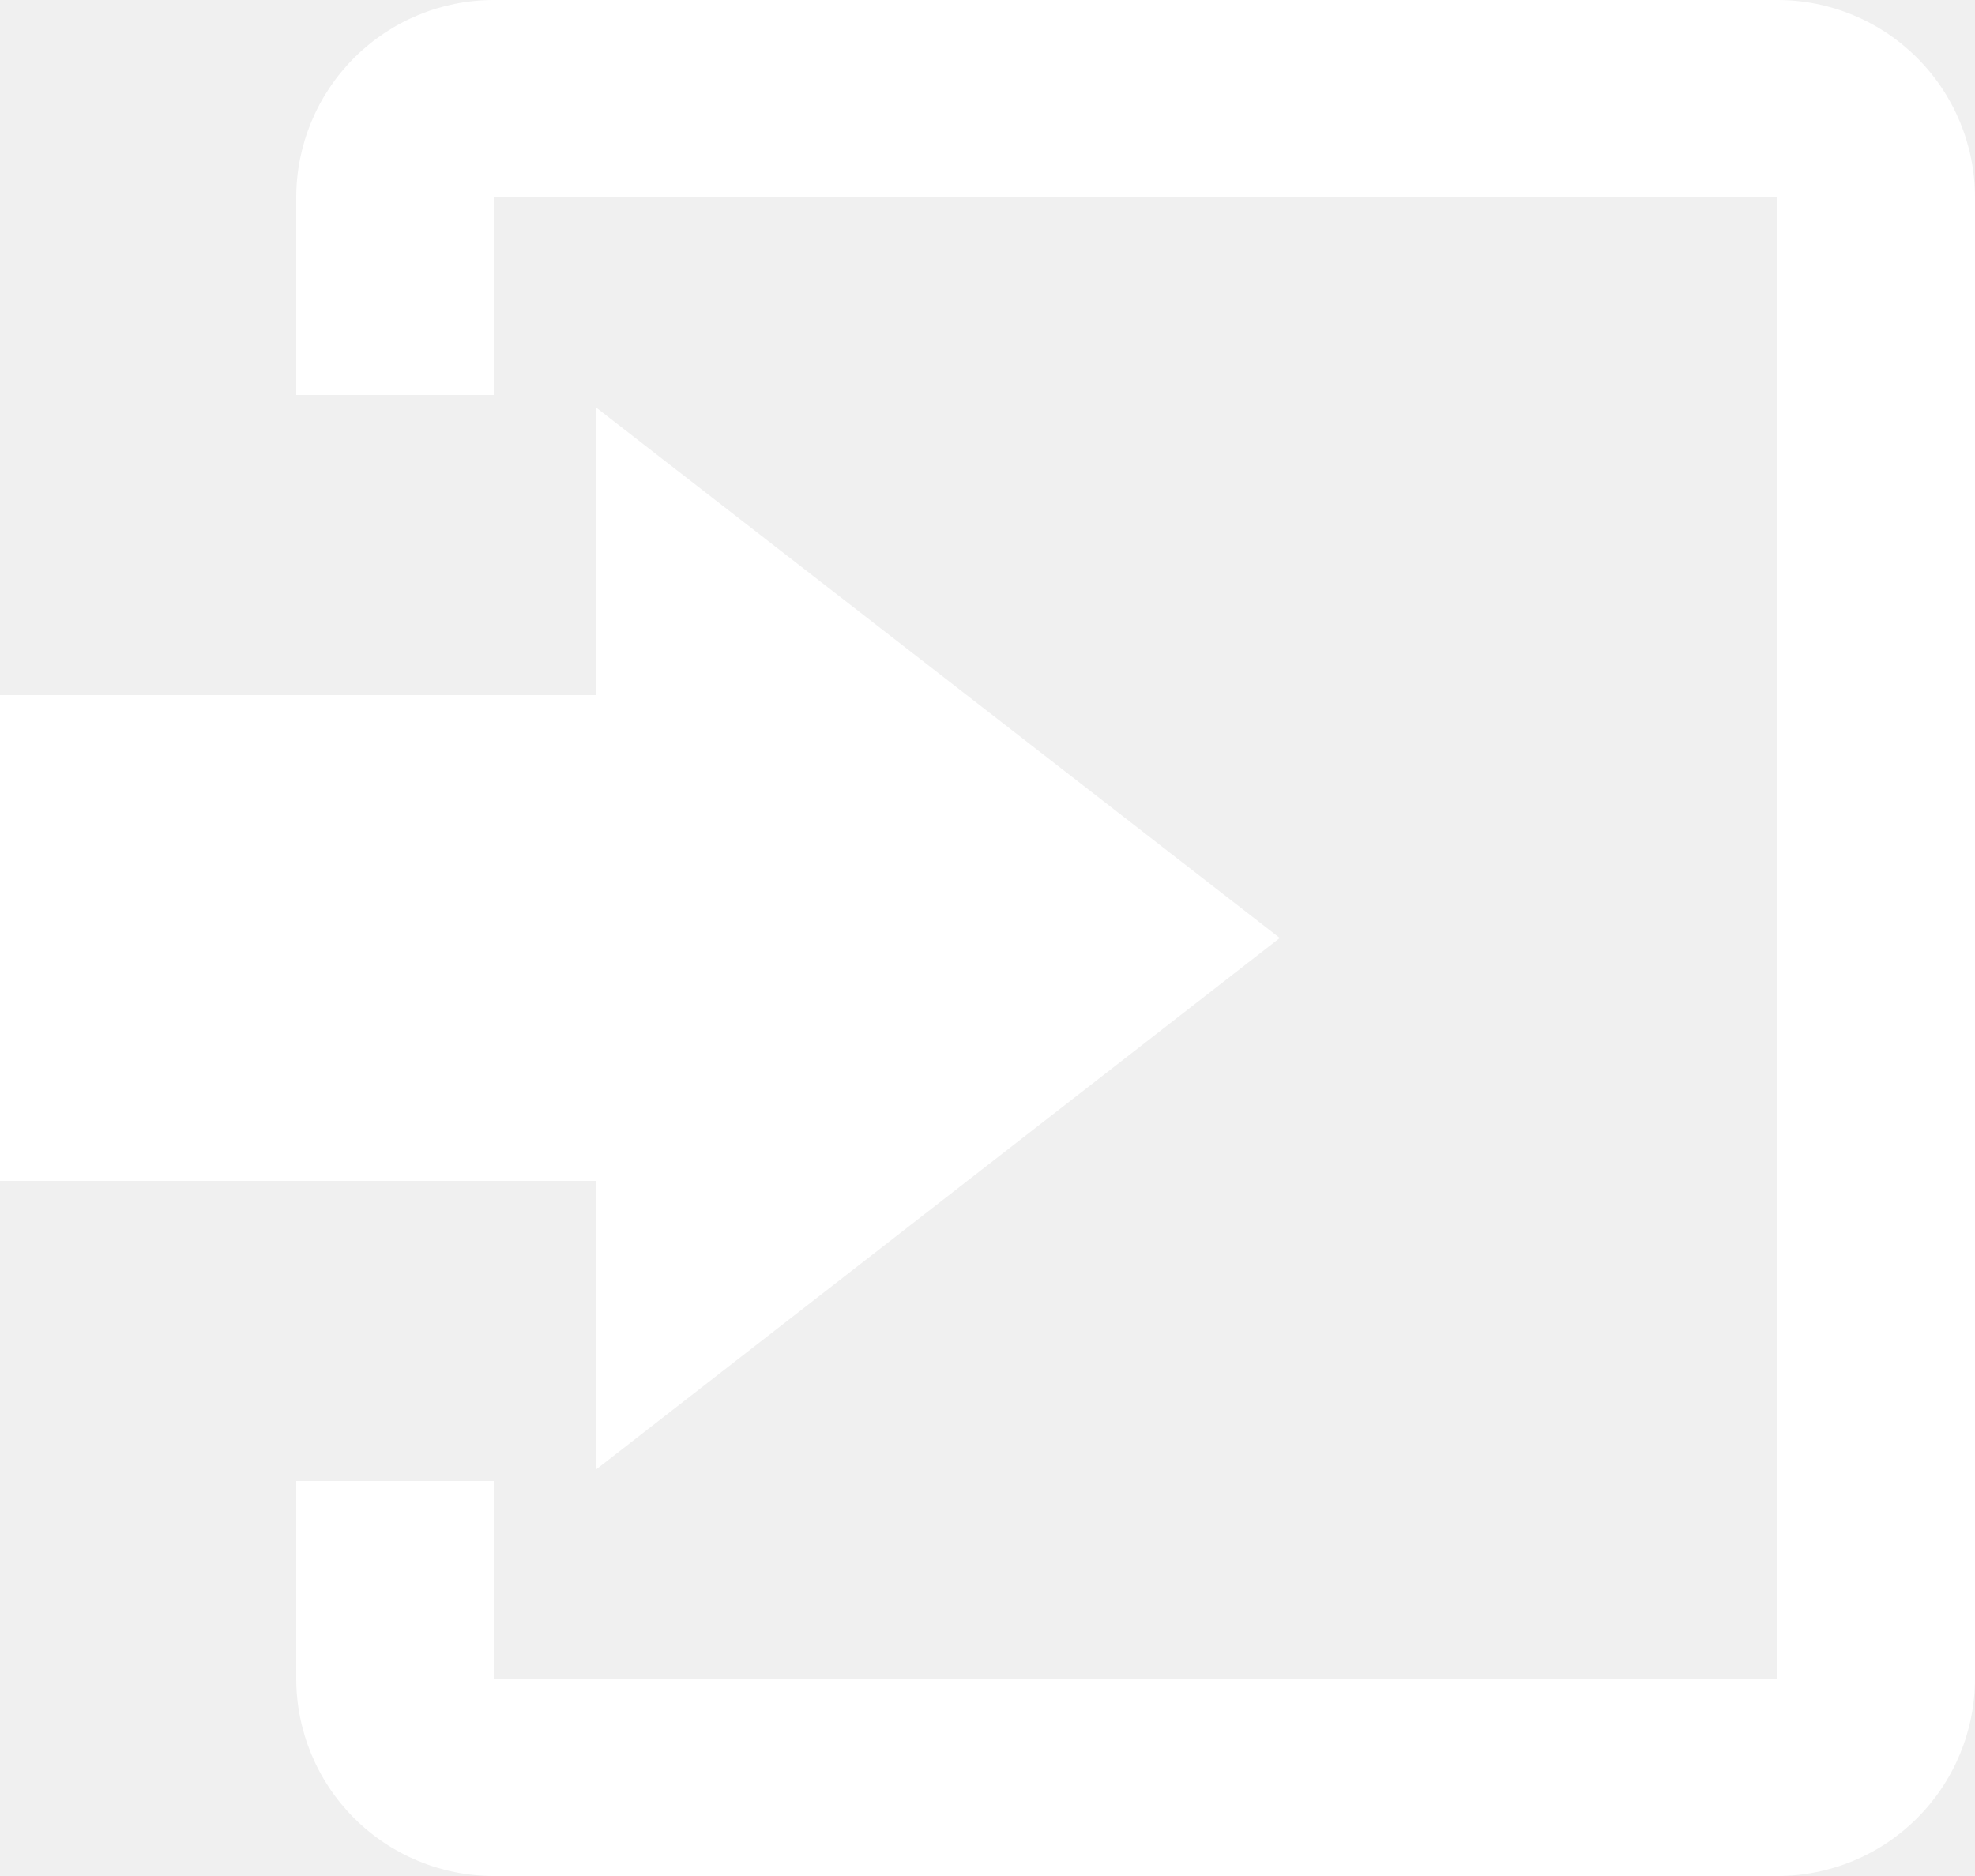
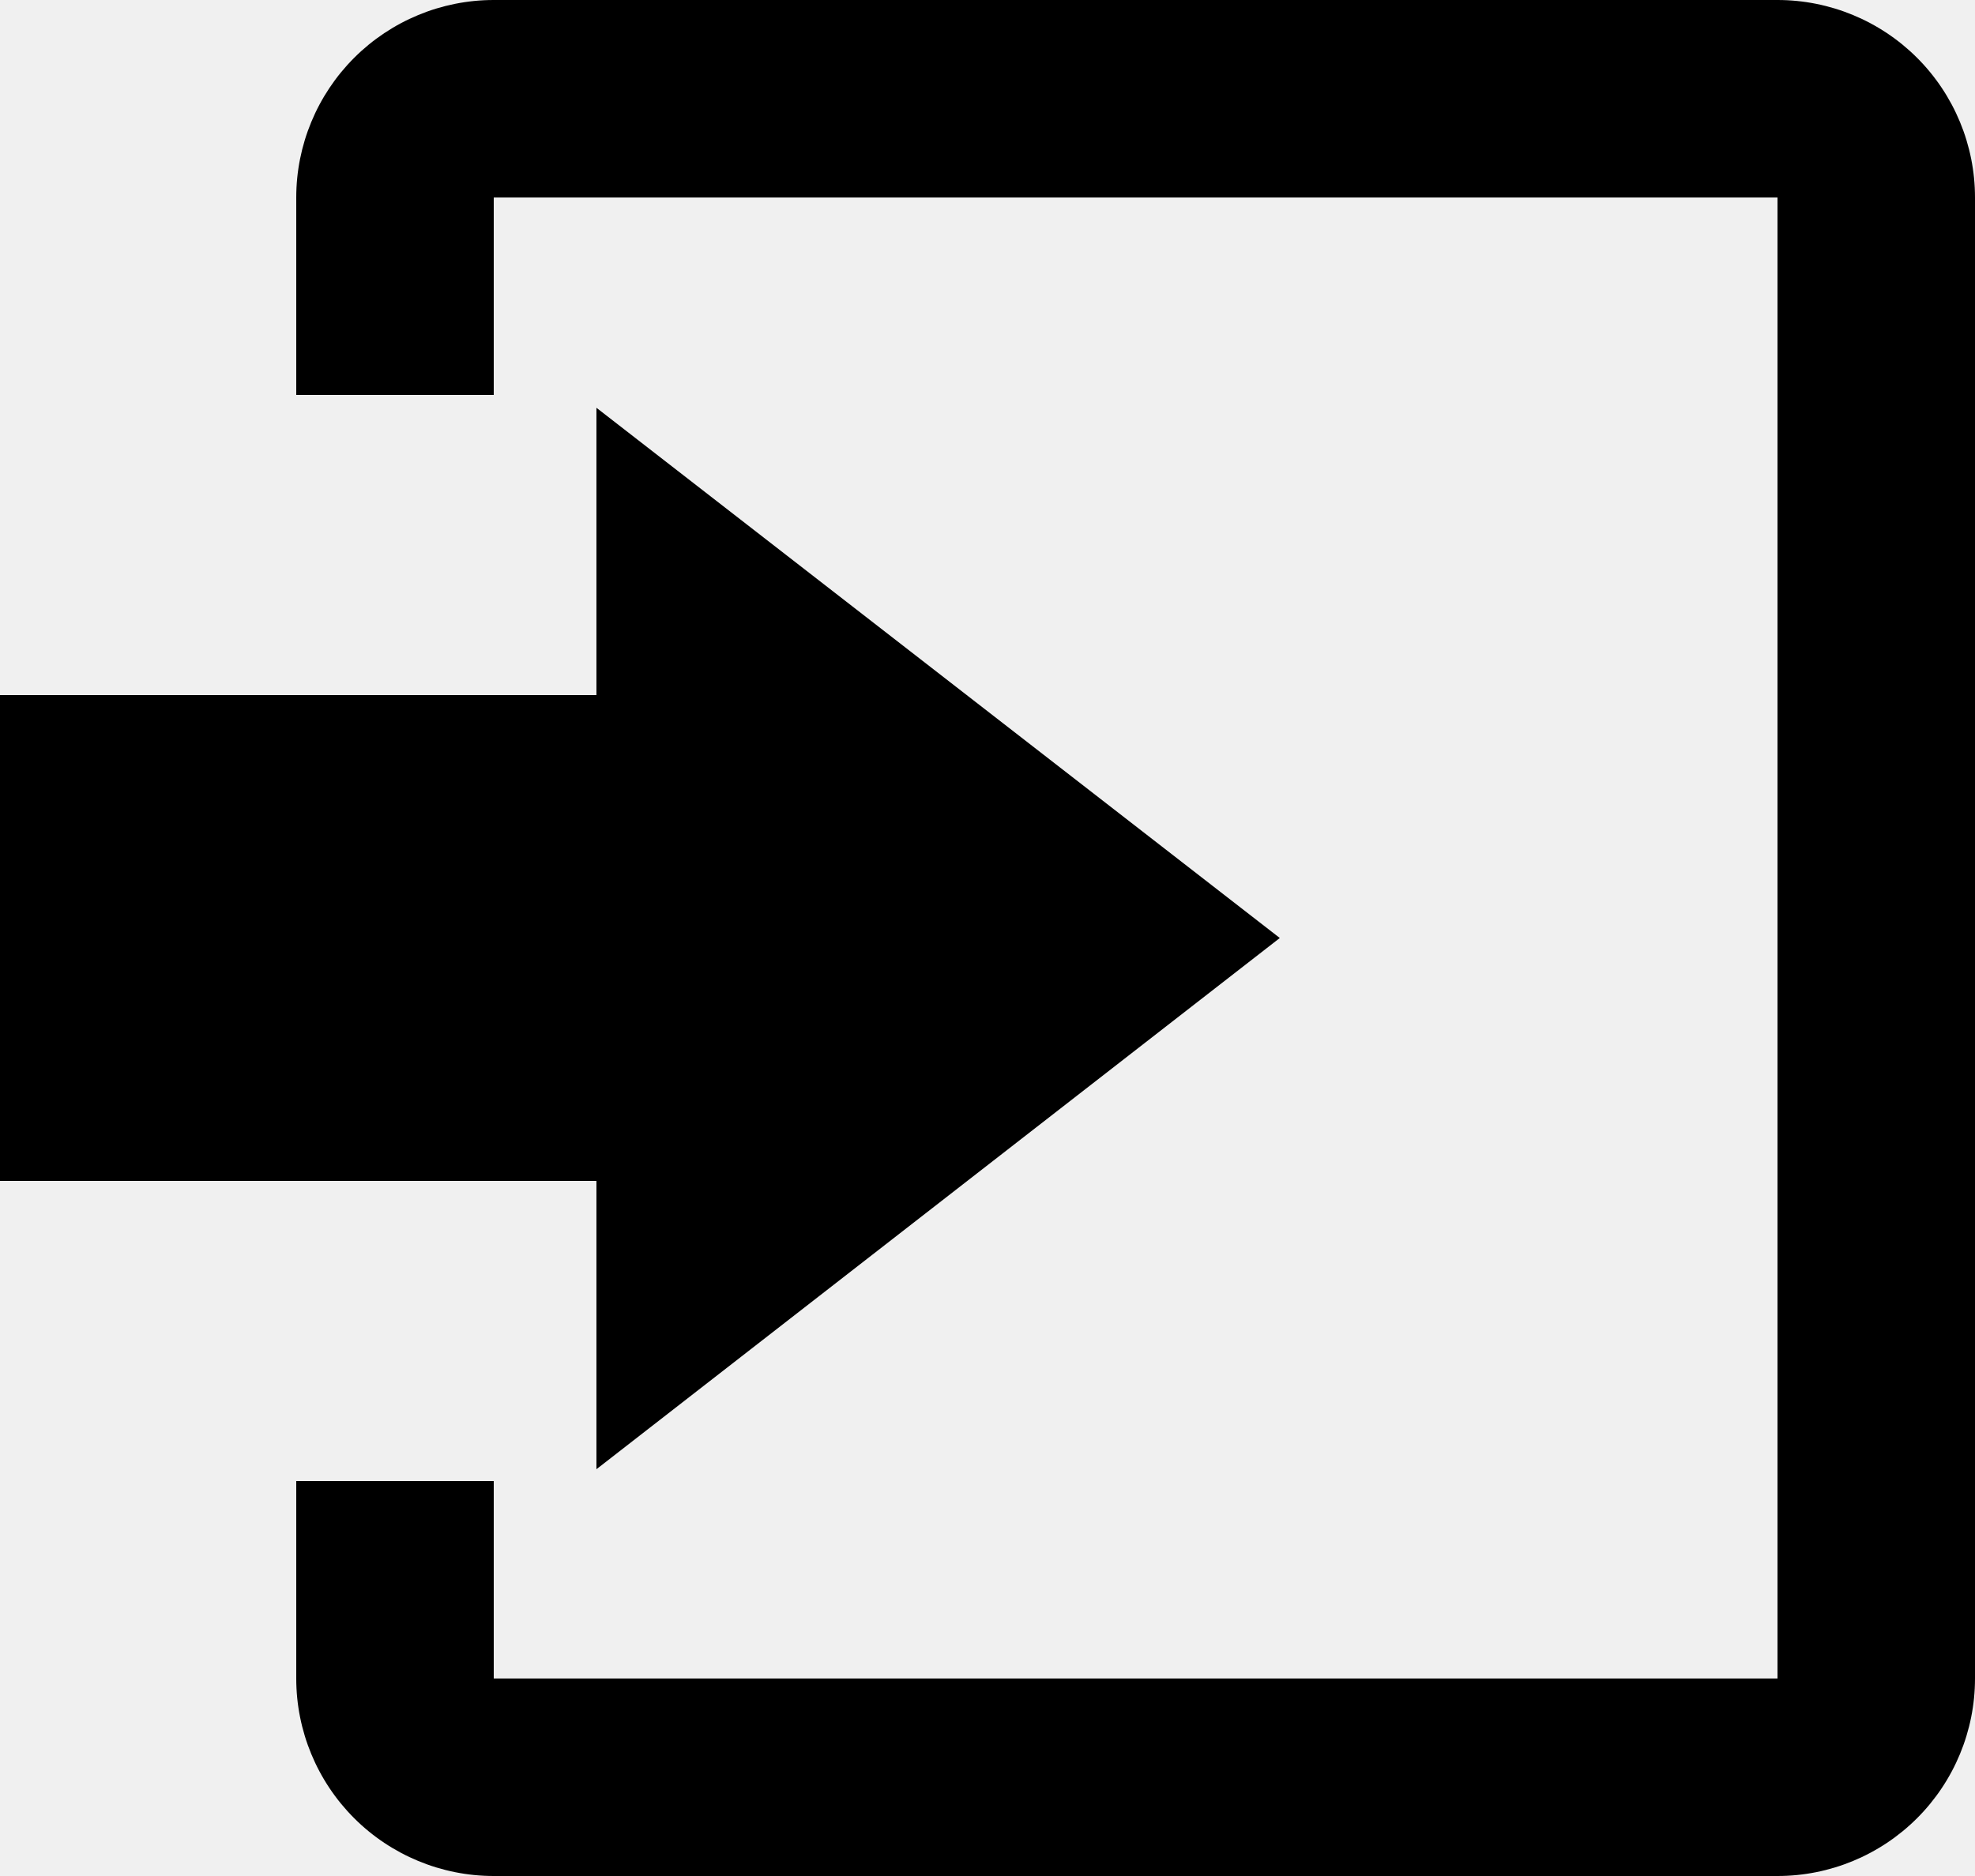
- <svg xmlns="http://www.w3.org/2000/svg" width="20" height="19" viewBox="0 0 20 19" fill="none">
-   <path d="M6.04 14.88L12.96 9.5L6.04 4.13V7.04H0V11.96H6.04V14.88Z" fill="white" />
-   <path d="M18 0H5C4.47 0 3.961 0.211 3.586 0.586C3.211 0.961 3 1.47 3 2V4H5V2H18V17H5V15H3V17C3 17.53 3.211 18.039 3.586 18.414C3.961 18.789 4.47 19 5 19H18C18.53 19 19.039 18.789 19.414 18.414C19.789 18.039 20 17.53 20 17V2C20 1.47 19.789 0.961 19.414 0.586C19.039 0.211 18.53 0 18 0Z" fill="white" />
+ <svg xmlns="http://www.w3.org/2000/svg" width="20" height="19" viewBox="0 0 20 19" fill="currentColor">
+   <path d="M6.04 14.88L12.96 9.5L6.04 4.13V7.04H0V11.96H6.04V14.88Z" />
+   <path d="M18 0H5C4.47 0 3.961 0.211 3.586 0.586C3.211 0.961 3 1.47 3 2V4H5V2H18V17H5V15H3V17C3 17.53 3.211 18.039 3.586 18.414C3.961 18.789 4.47 19 5 19H18C18.53 19 19.039 18.789 19.414 18.414C19.789 18.039 20 17.53 20 17V2C20 1.47 19.789 0.961 19.414 0.586C19.039 0.211 18.53 0 18 0Z" />
</svg>
